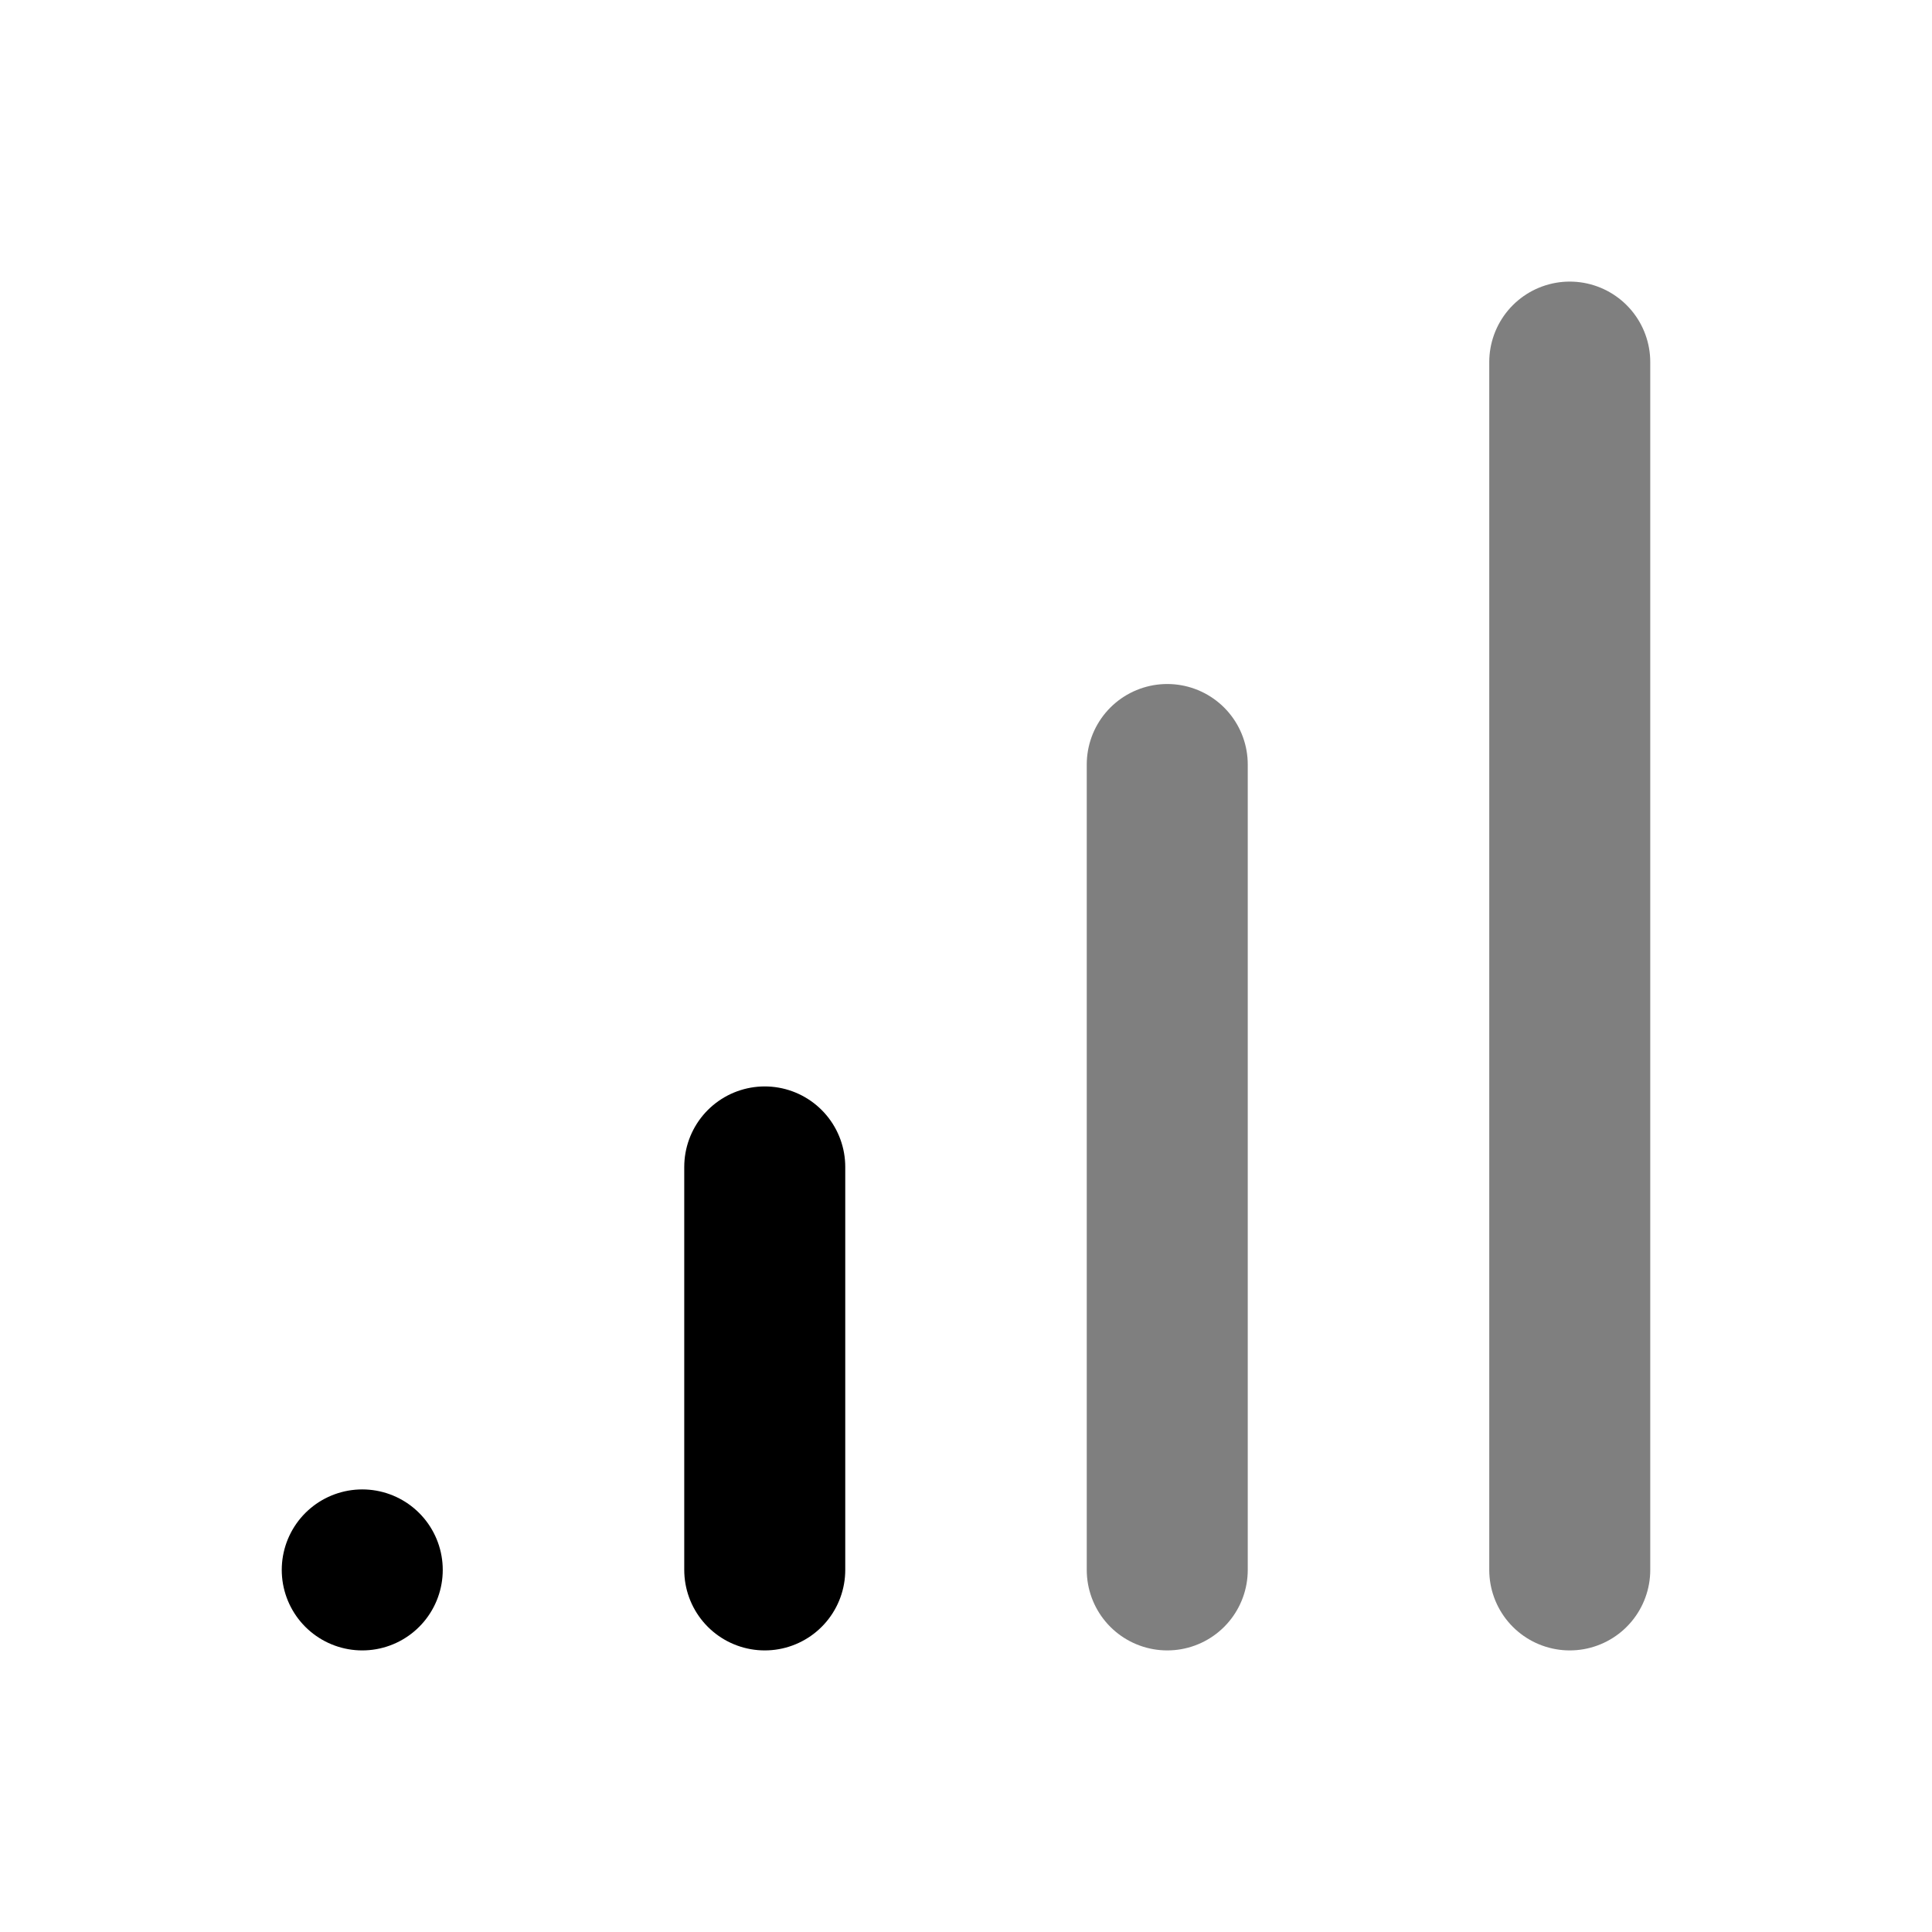
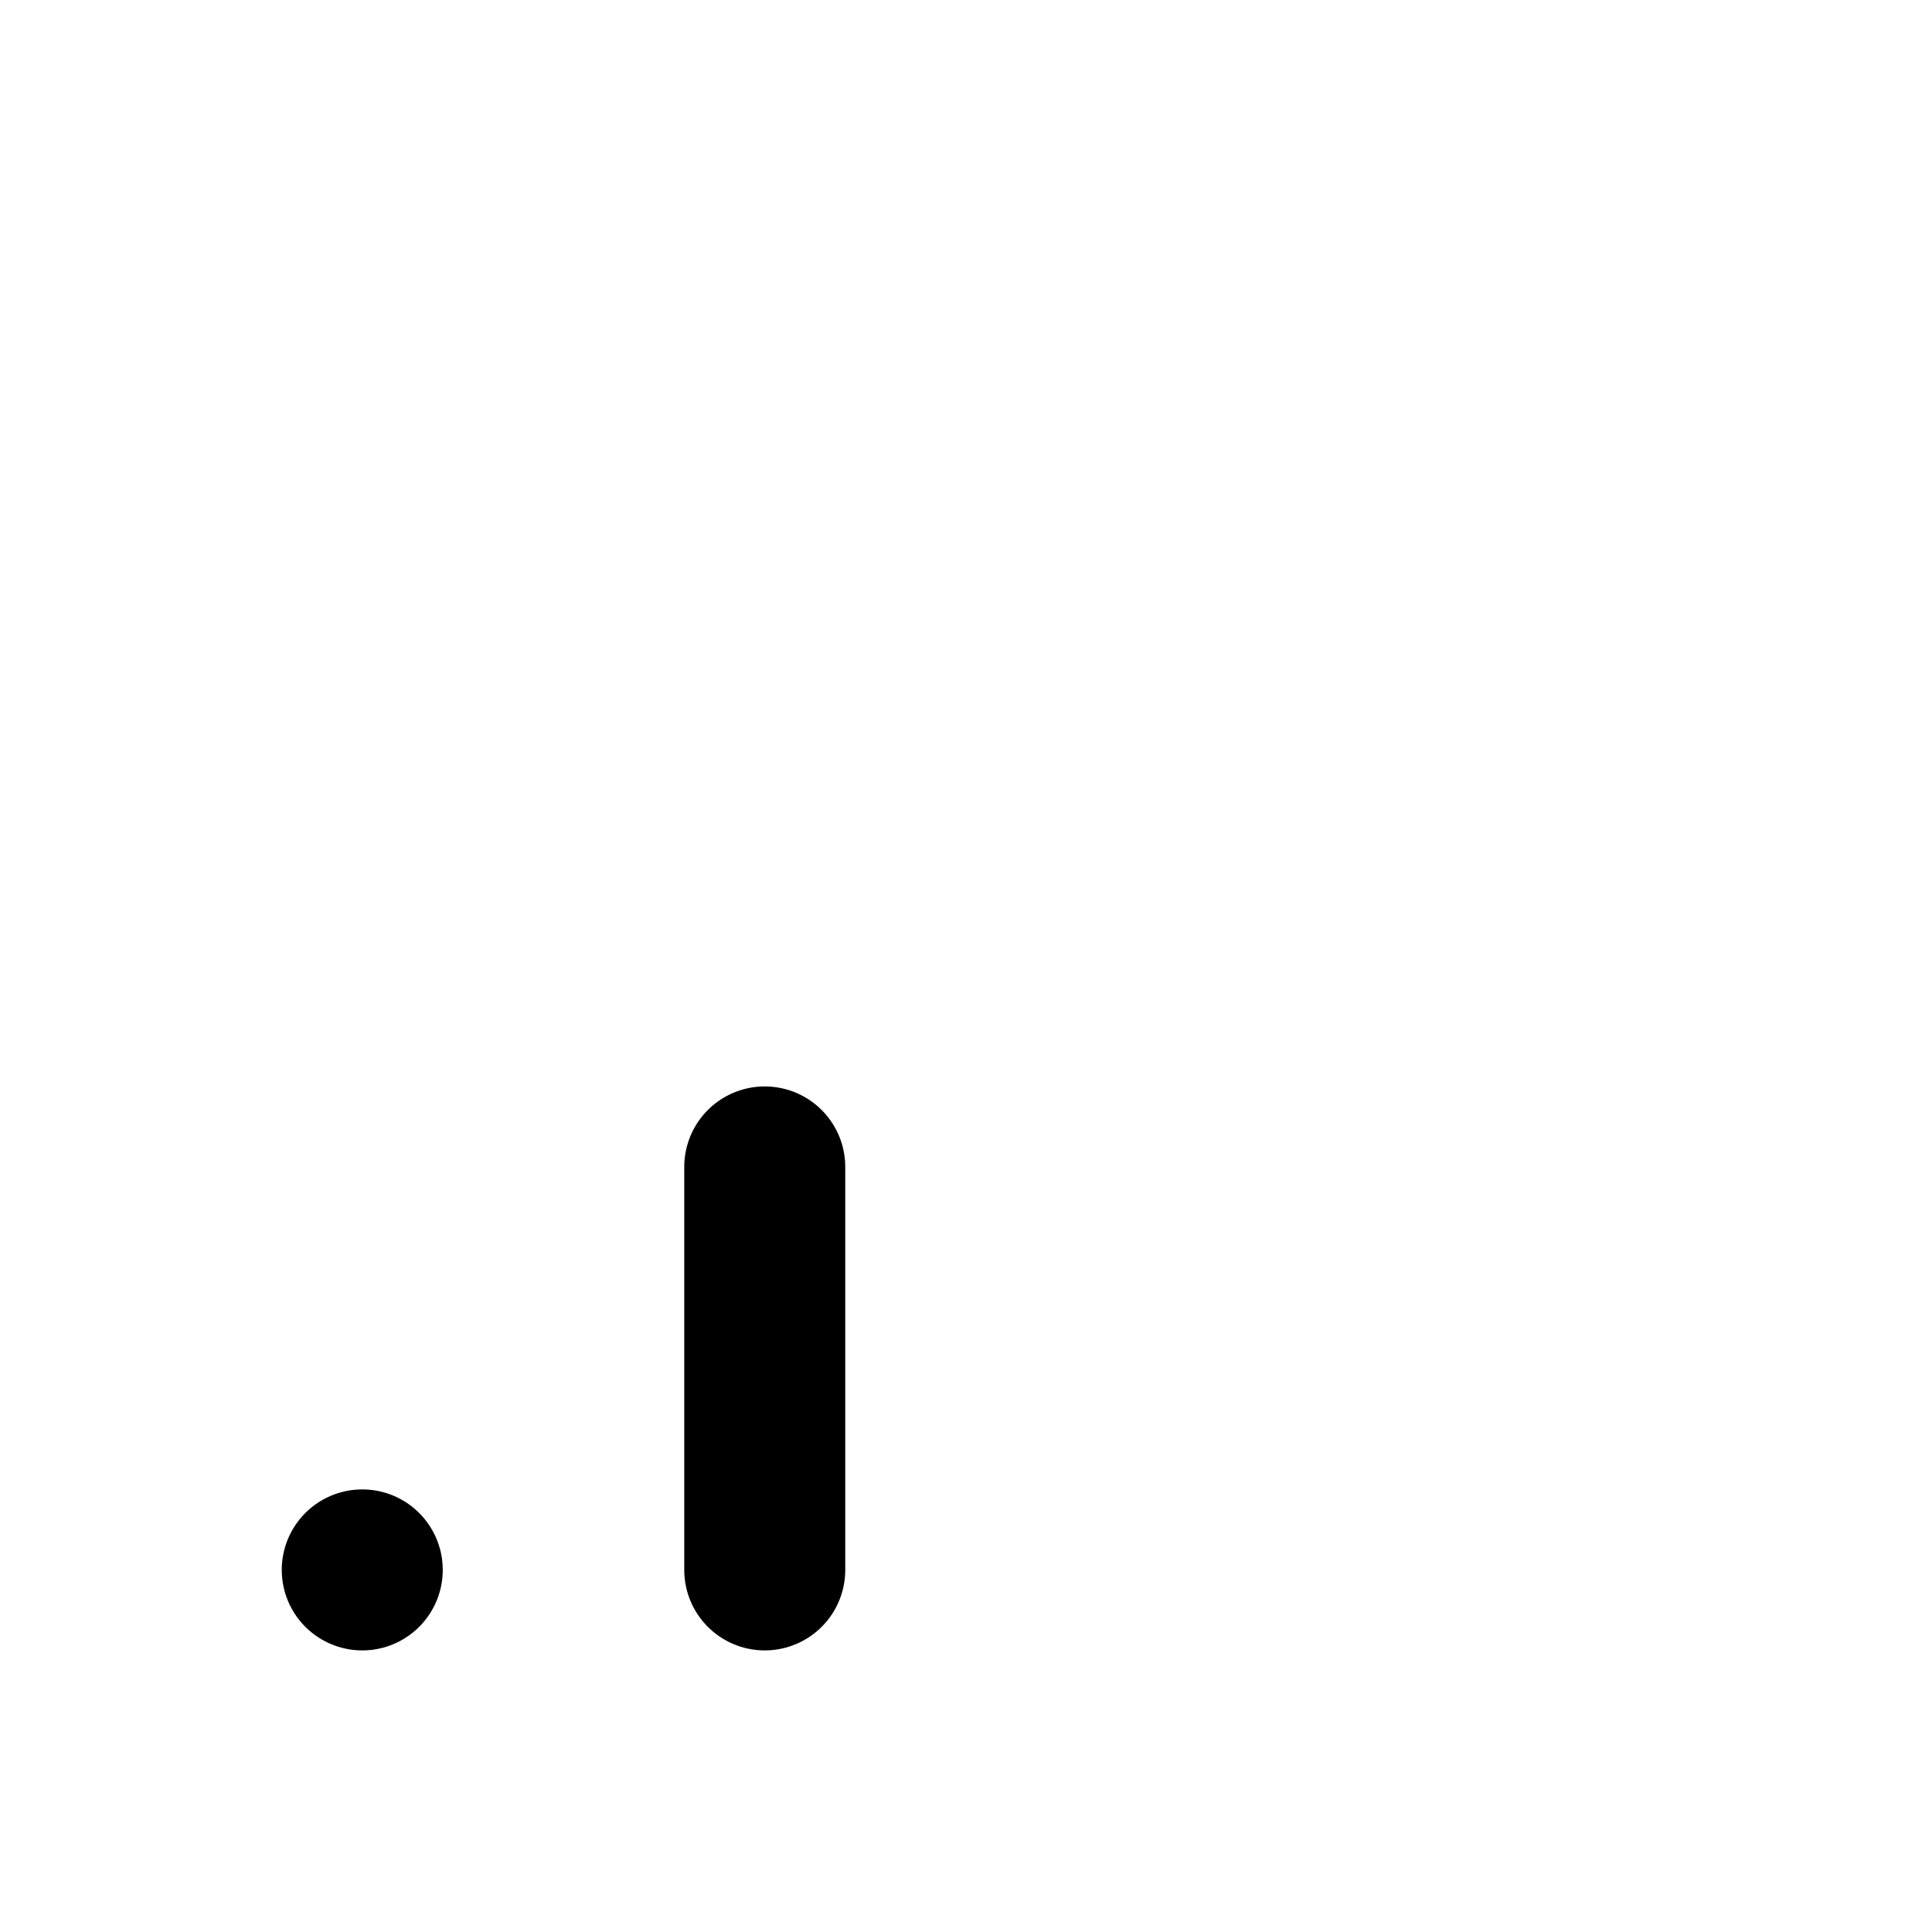
<svg xmlns="http://www.w3.org/2000/svg" style="isolation:isolate" viewBox="0 0 24 24" width="24" height="24">
  <defs>
-     <clipPath id="_clipPath_OnMuwmEsc6q8Uv559pDi5nLyWD4YAUF7">
+     <clipPath id="_clipPath_KLQDU21A4NmvUHIslbUbEDqxakIaneHC">
      <rect width="24" height="24" />
    </clipPath>
  </defs>
-   <g clip-path="url(#_clipPath_OnMuwmEsc6q8Uv559pDi5nLyWD4YAUF7)">
+   <g clip-path="url(#_clipPath_KLQDU21A4NmvUHIslbUbEDqxakIaneHC)">
    <line x1="4.5" y1="19.502" x2="4.5" y2="19.502" vector-effect="non-scaling-stroke" stroke-width="2" stroke="rgb(0,0,0)" stroke-opacity="100" stroke-linejoin="round" stroke-linecap="round" stroke-miterlimit="4" />
    <line x1="9.5" y1="19.502" x2="9.5" y2="14.496" vector-effect="non-scaling-stroke" stroke-width="2" stroke="rgb(0,0,0)" stroke-opacity="100" stroke-linejoin="round" stroke-linecap="round" stroke-miterlimit="4" />
-     <line x1="14.5" y1="19.502" x2="14.5" y2="9.497" vector-effect="non-scaling-stroke" stroke-width="2" stroke="rgb(0,0,0)" stroke-opacity="0.5" stroke-linejoin="round" stroke-linecap="round" stroke-miterlimit="4" />
-     <line x1="19.5" y1="19.502" x2="19.5" y2="4.498" vector-effect="non-scaling-stroke" stroke-width="2" stroke="rgb(0,0,0)" stroke-opacity="0.5" stroke-linejoin="round" stroke-linecap="round" stroke-miterlimit="4" />
  </g>
</svg>
